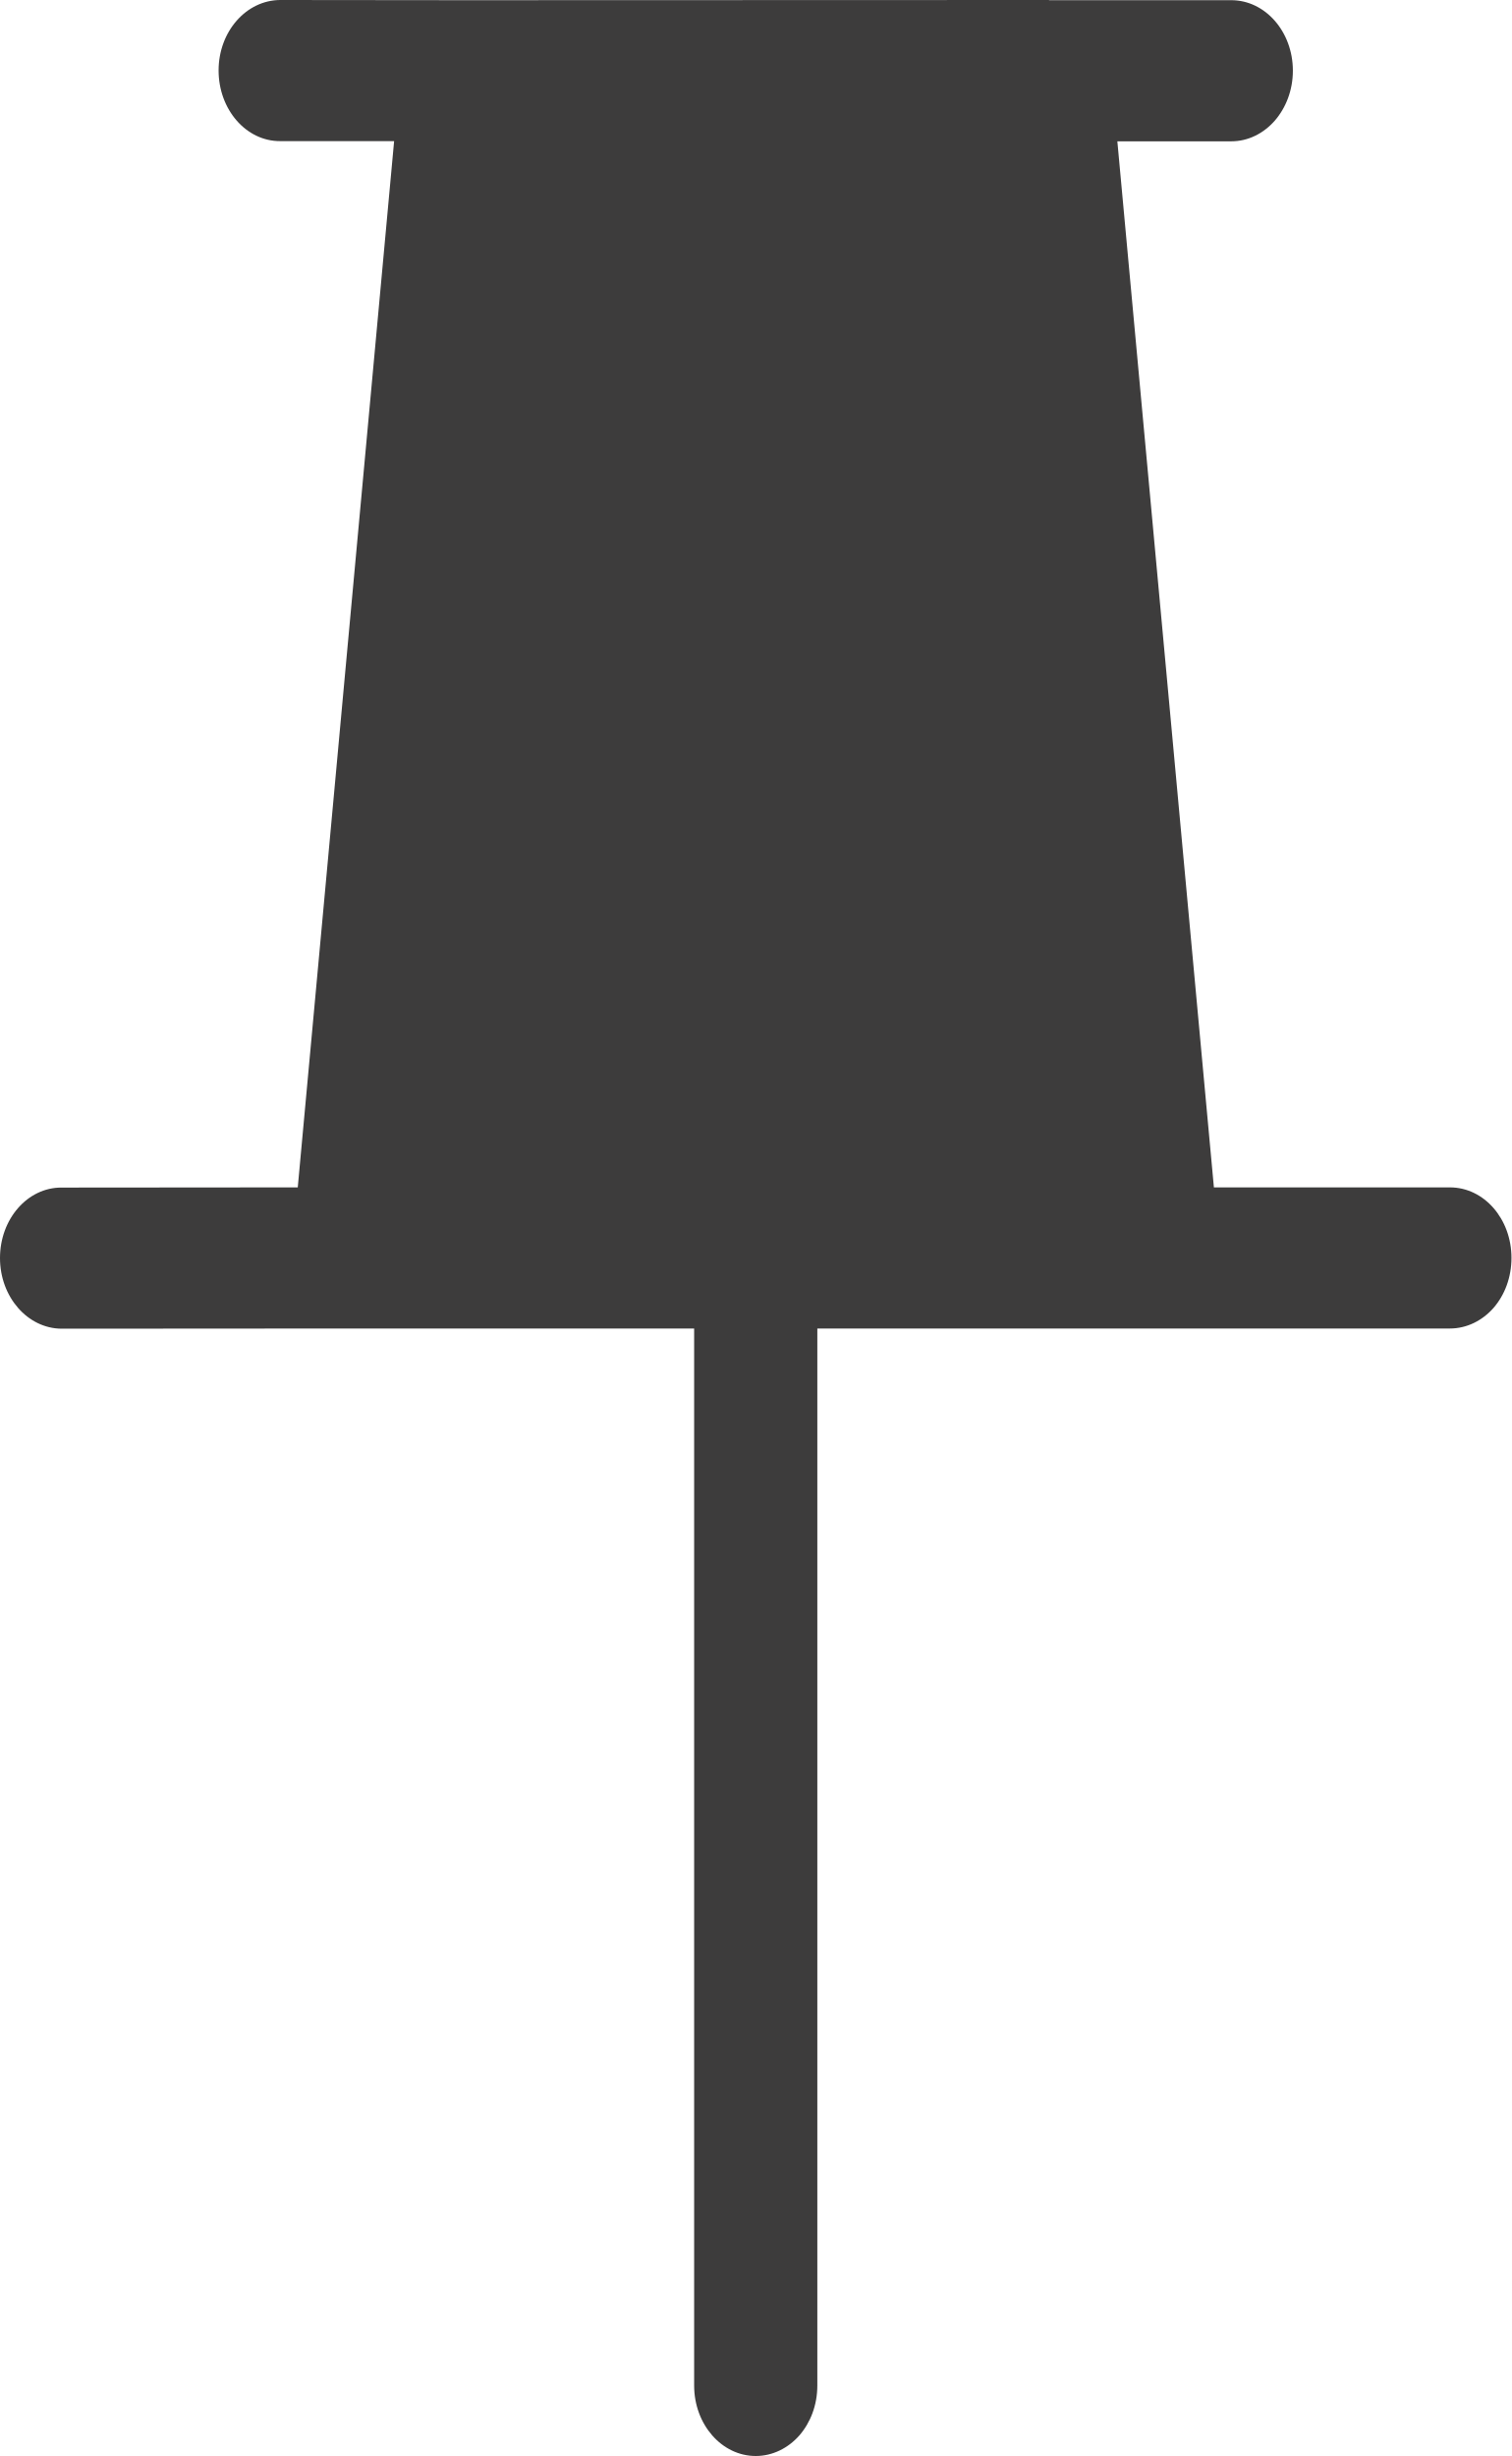
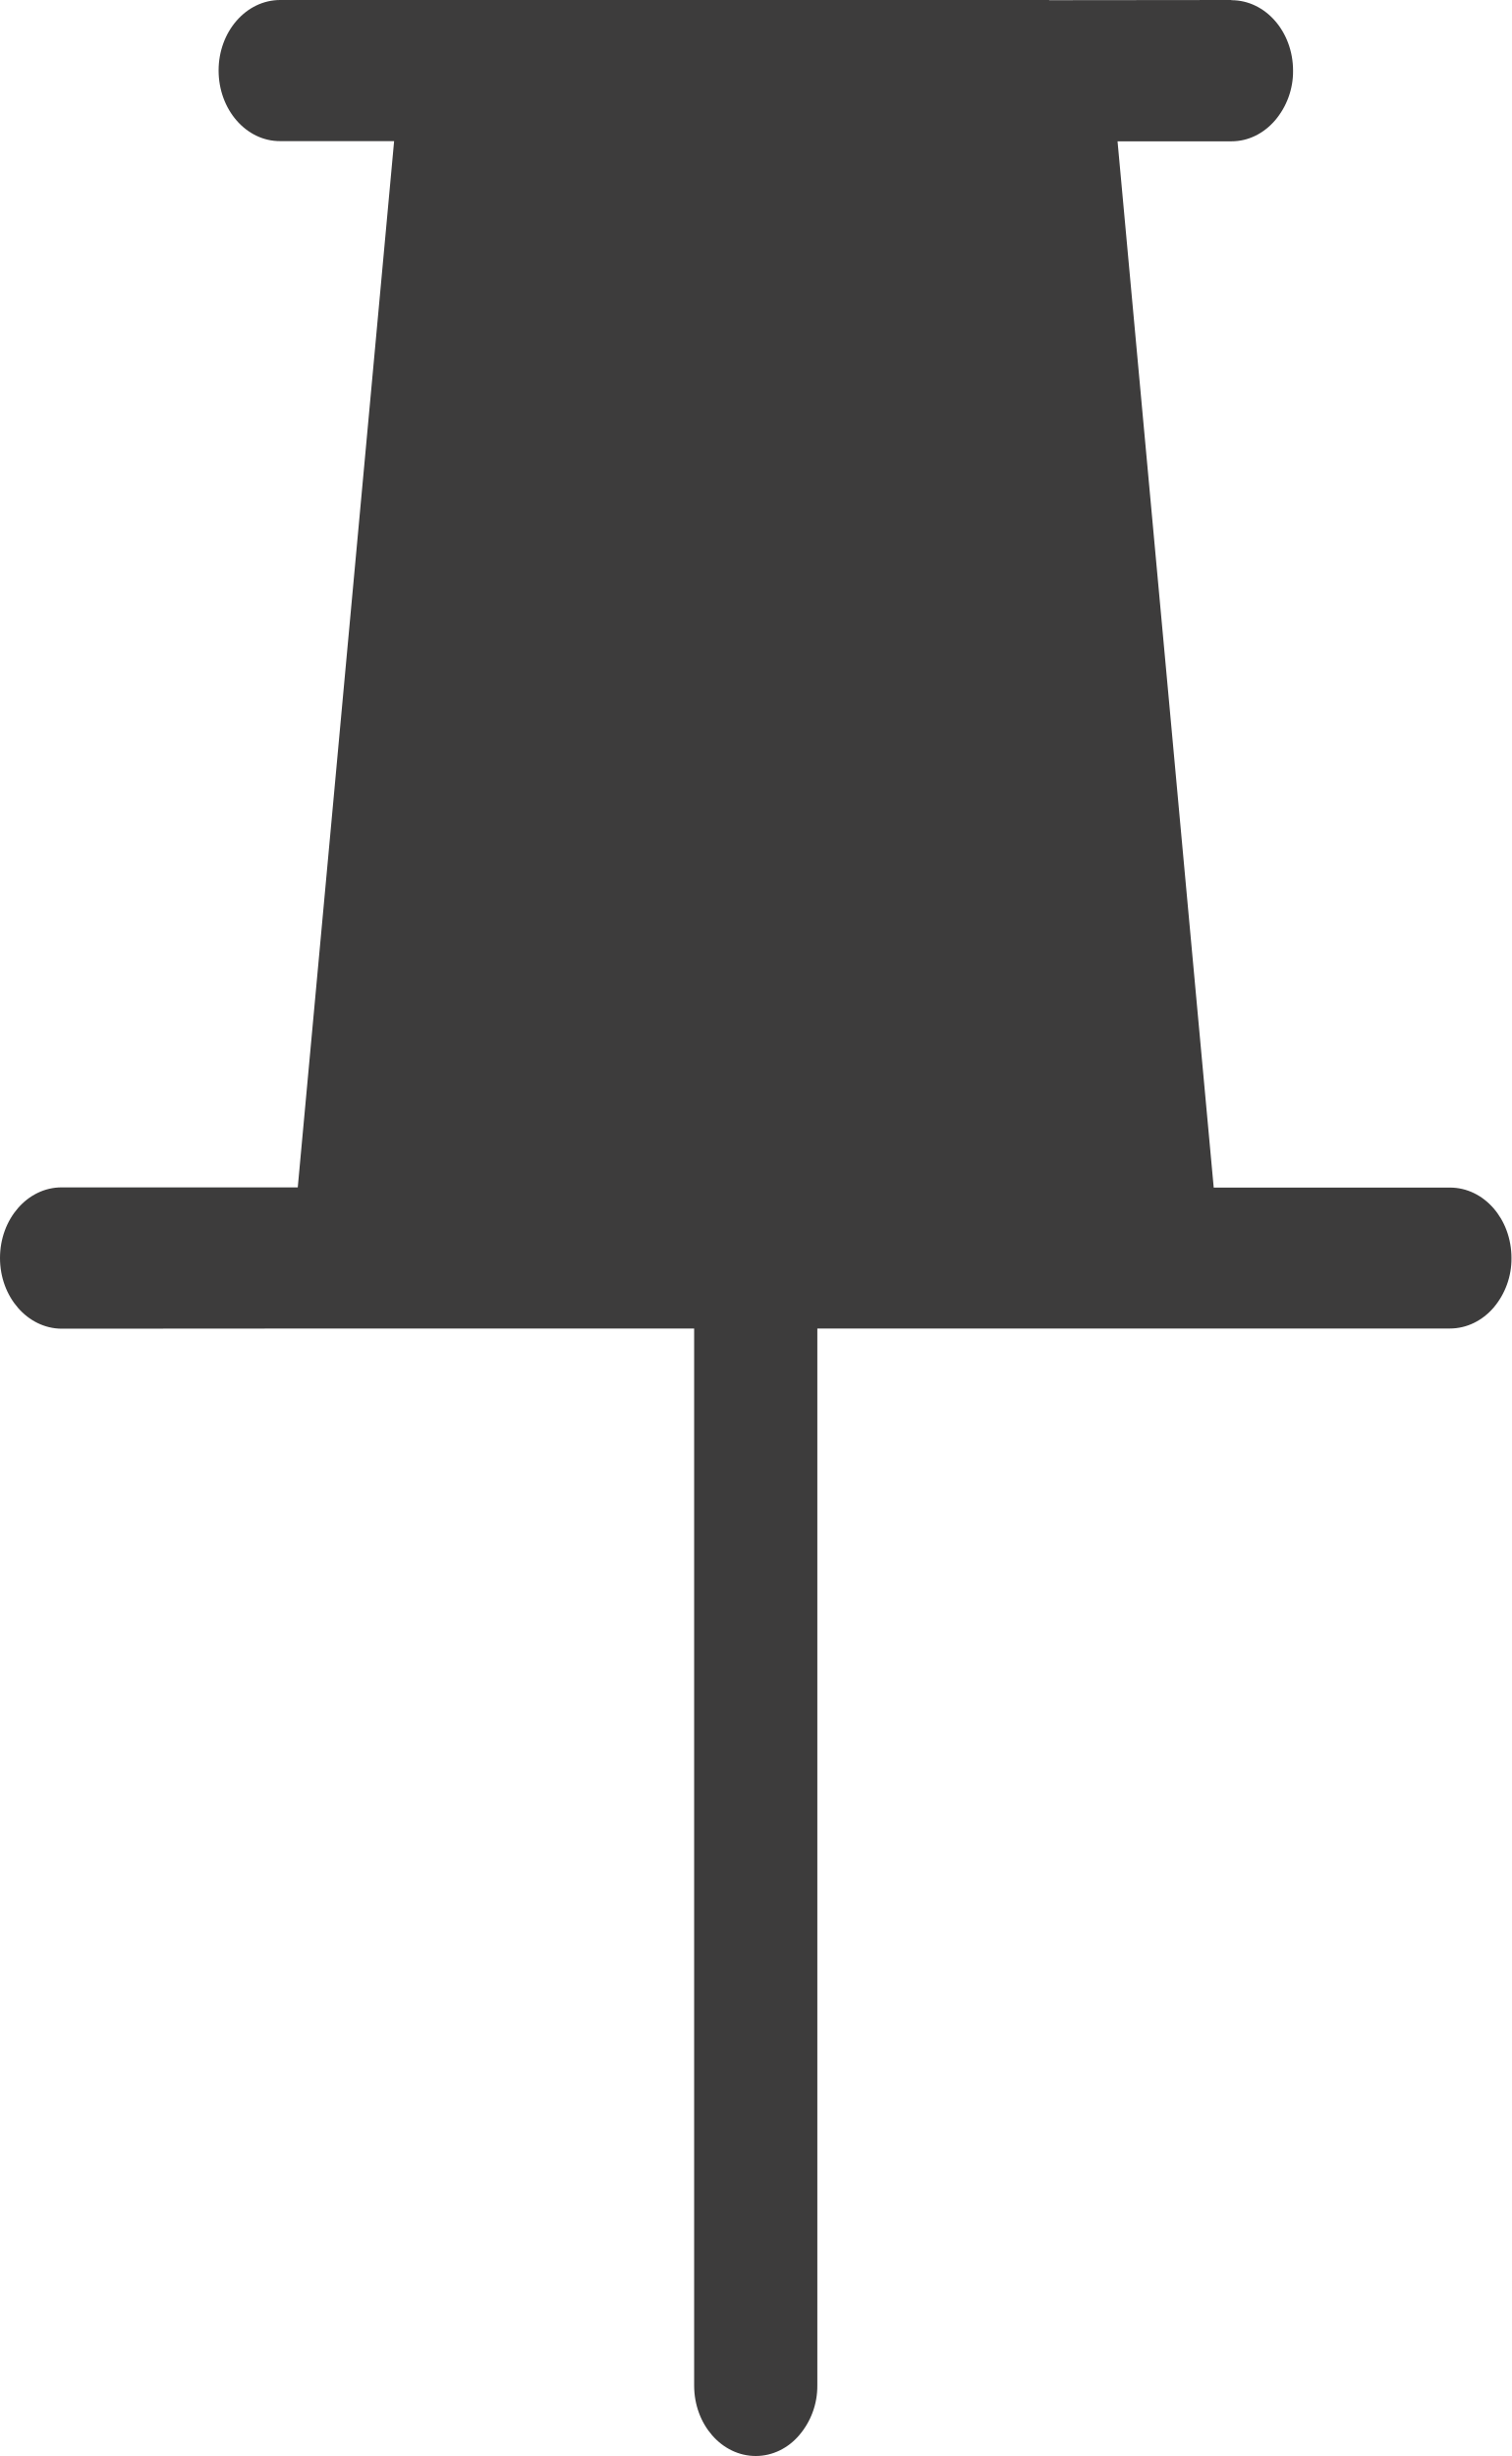
- <svg xmlns="http://www.w3.org/2000/svg" width="8px" height="13px" viewBox="0 0 8 13" version="1.1">
-   <defs />
-   <g id="Resource_pinning_flow" stroke="none" stroke-width="1" fill="none" fill-rule="evenodd">
-     <g id="2_00_resource_pinned" transform="translate(-51, -258)" fill="#3d3c3c">
-       <g id="Group" transform="translate(51, 258)">
-         <g id="Shape">
-           <path d="M6.517,0.001 L5.554,0.001 C5.553,0.001 5.552,0.001 5.552,0 L2.448,0.001 L1.483,0 C1.303,0.001 1.157,0.167 1.157,0.373 C1.157,0.58 1.303,0.748 1.483,0.747 L2.086,0.747 L1.576,6.285 L0.326,6.286 C0.146,6.285 0,6.452 0,6.659 C0,6.865 0.146,7.032 0.326,7.033 L1.869,7.032 L3.674,7.032 L3.674,12.627 C3.674,12.833 3.82,13 4,13 C4.09,13 4.172,12.958 4.231,12.891 C4.29,12.823 4.326,12.73 4.326,12.627 L4.326,7.032 L6.13,7.032 L7.674,7.032 C7.764,7.032 7.846,6.99 7.905,6.923 C7.964,6.855 8,6.762 8,6.658 C8,6.452 7.855,6.285 7.674,6.285 L6.425,6.285 L5.914,0.748 L6.517,0.748 C6.607,0.748 6.688,0.706 6.747,0.639 C6.806,0.571 6.843,0.478 6.843,0.374 C6.843,0.168 6.697,0.001 6.517,0.001 Z" fill-rule="nonzero" />
-         </g>
-       </g>
-     </g>
-   </g>
+ <svg xmlns="http://www.w3.org/2000/svg" width="8" height="13">
+   <path fill="#3d3c3c" fill-rule="nonzero" d="m6.517 0-.963.001L5.552 0H1.483c-.18 0-.326.167-.326.373 0 .207.146.375.326.374h.603l-.51 5.538H.326c-.18 0-.326.167-.326.374 0 .206.146.373.326.374l1.543-.001h1.805v5.595c0 .206.146.373.326.373.09 0 .172-.042.23-.11a.4.4 0 0 0 .096-.263V7.032h3.348c.09 0 .172-.042.231-.11A.4.4 0 0 0 8 6.659c0-.206-.145-.373-.326-.373h-1.25L5.915.748h.603c.09 0 .171-.042.23-.11a.4.4 0 0 0 .096-.264c0-.206-.146-.373-.326-.373" />
</svg>
